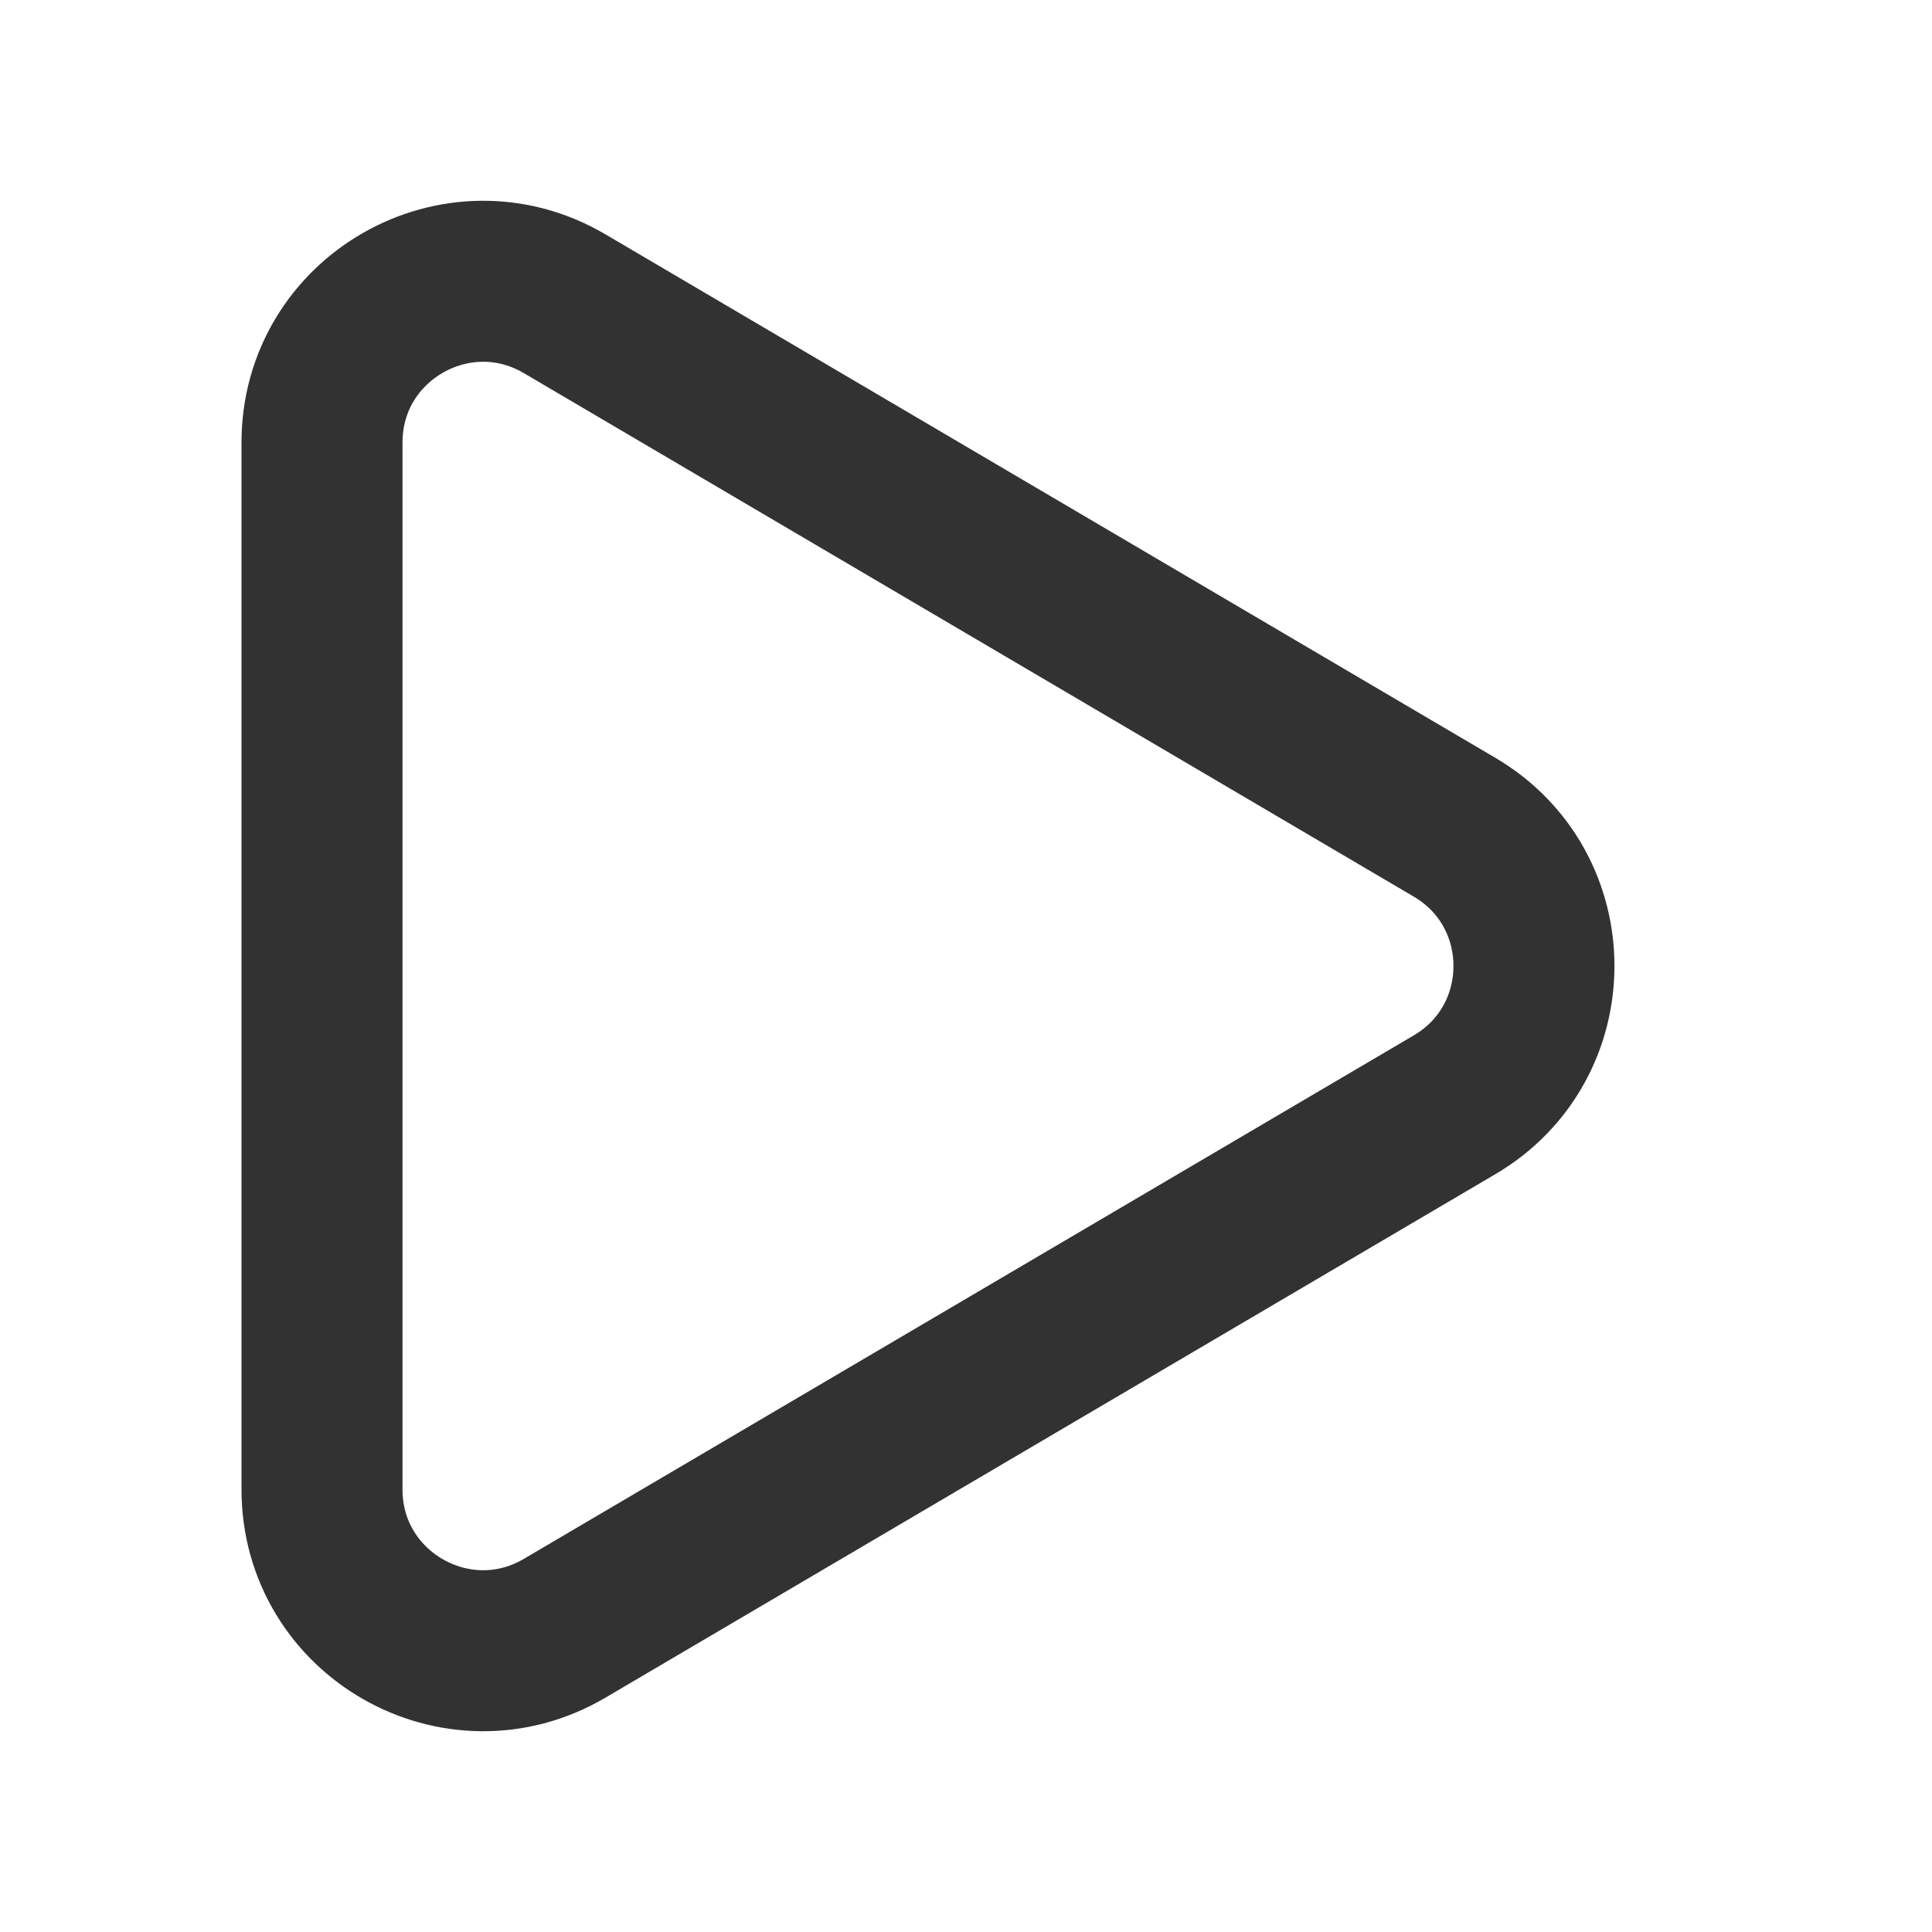
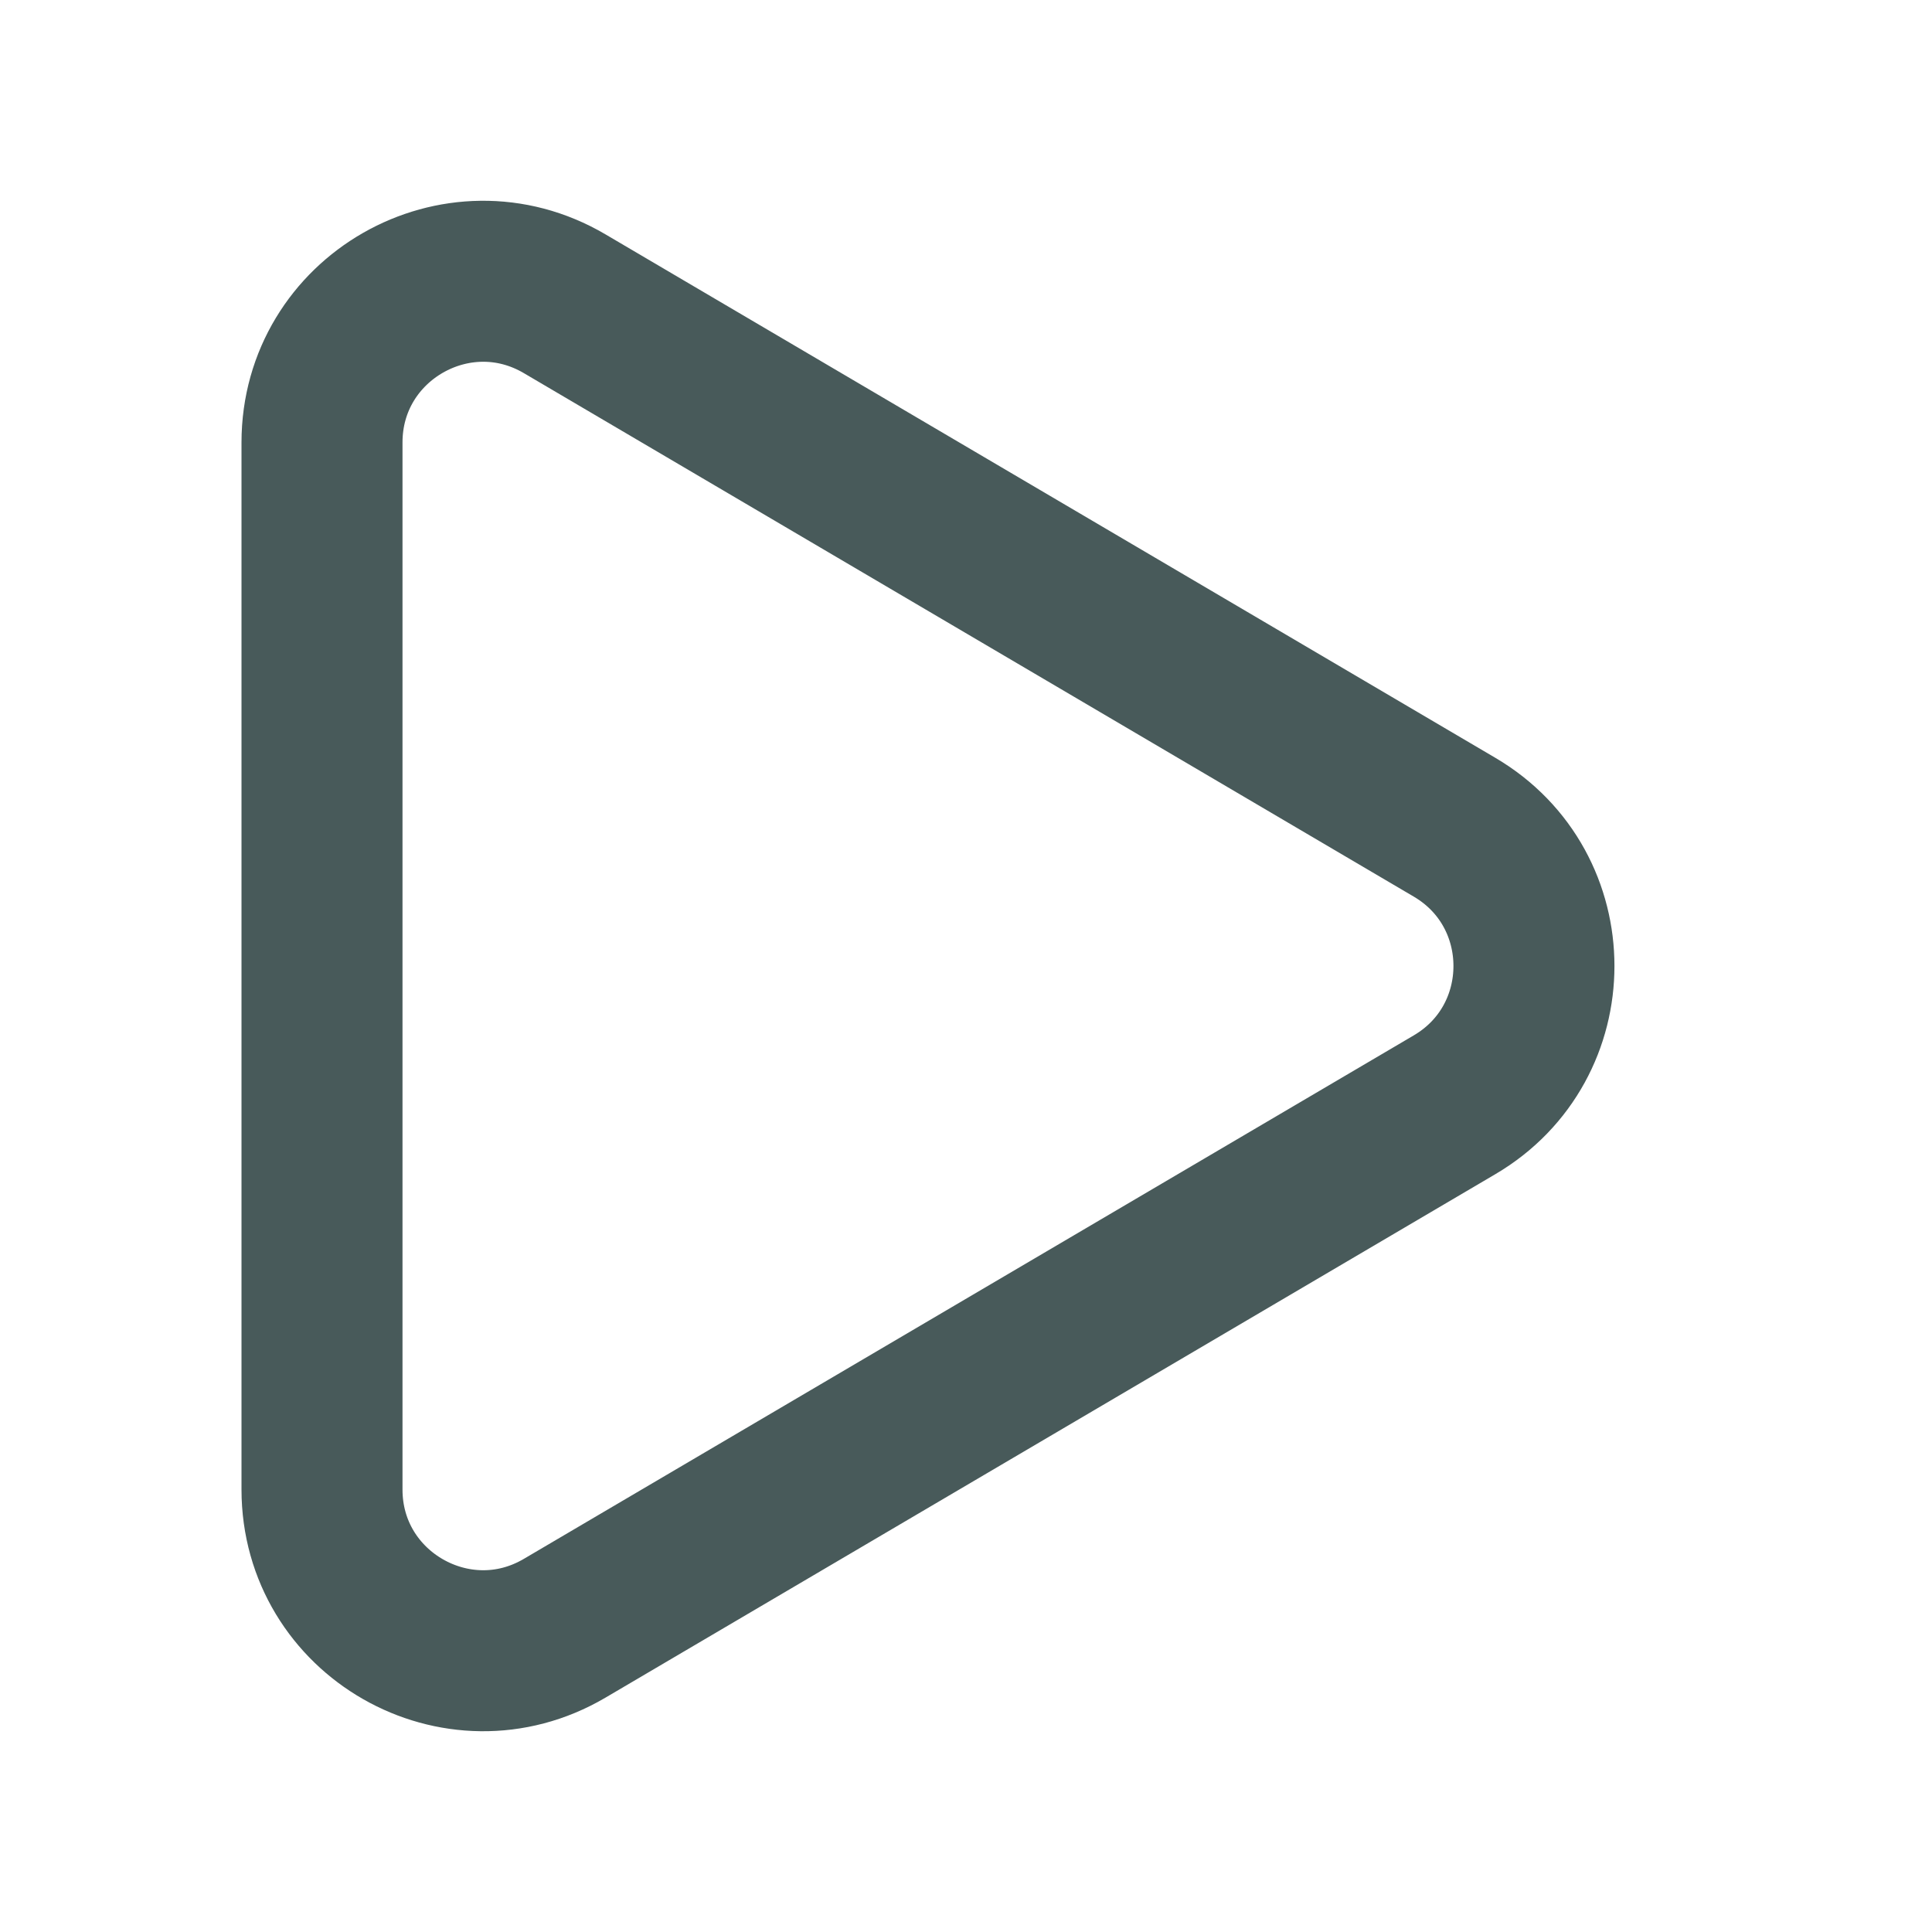
<svg xmlns="http://www.w3.org/2000/svg" width="800px" height="800px" viewBox="0 0 24 24" fill="none">
-   <path d="M4 5.497V18.503C4 20.05 5.681 21.011 7.014 20.227L18.069 13.724C19.384 12.951 19.384 11.049 18.069 10.276L7.014 3.773C5.681 2.989 4 3.95 4 5.497Z" stroke="#323232" stroke-width="2" stroke-linecap="round" stroke-linejoin="round" />
+   <path d="M4 5.497V18.503C4 20.05 5.681 21.011 7.014 20.227L18.069 13.724C19.384 12.951 19.384 11.049 18.069 10.276L7.014 3.773C5.681 2.989 4 3.95 4 5.497Z" stroke="rgb(72, 90, 90)" stroke-width="2" stroke-linecap="round" stroke-linejoin="round" />
</svg>
